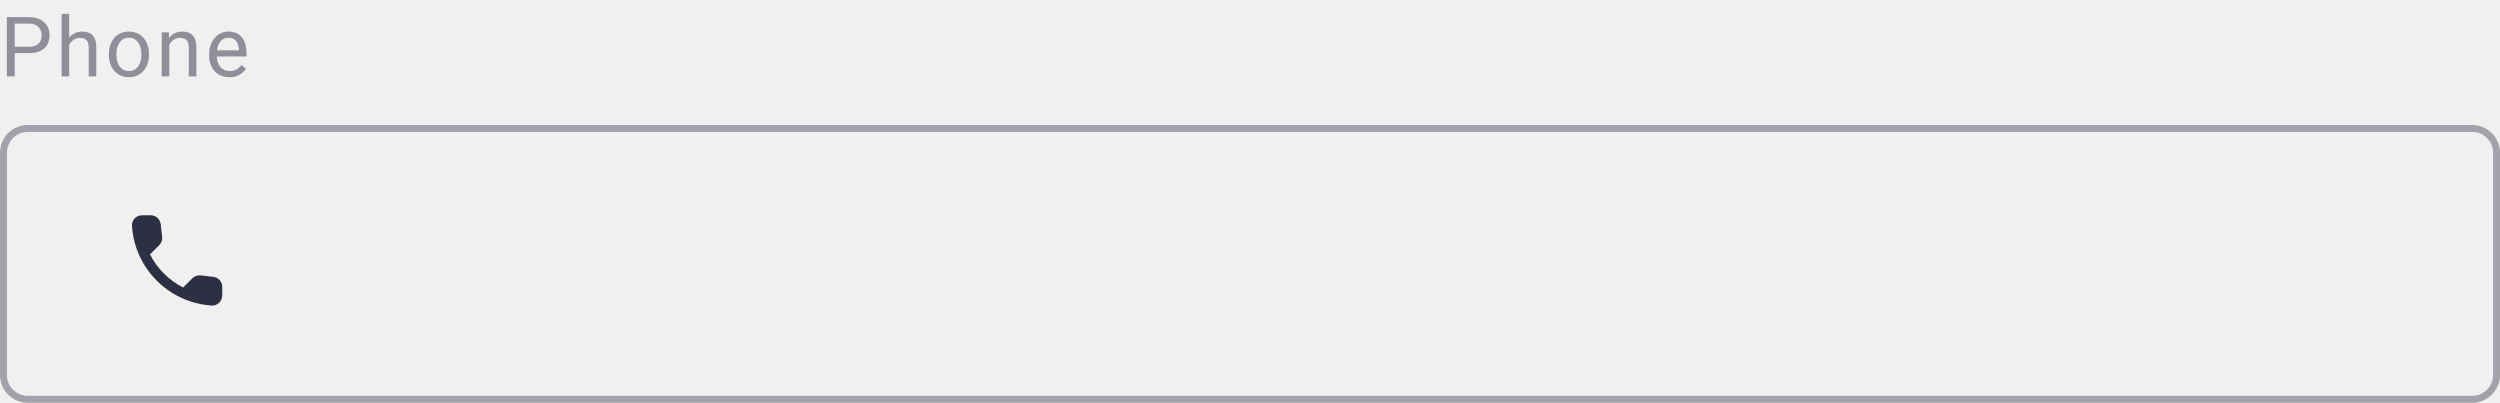
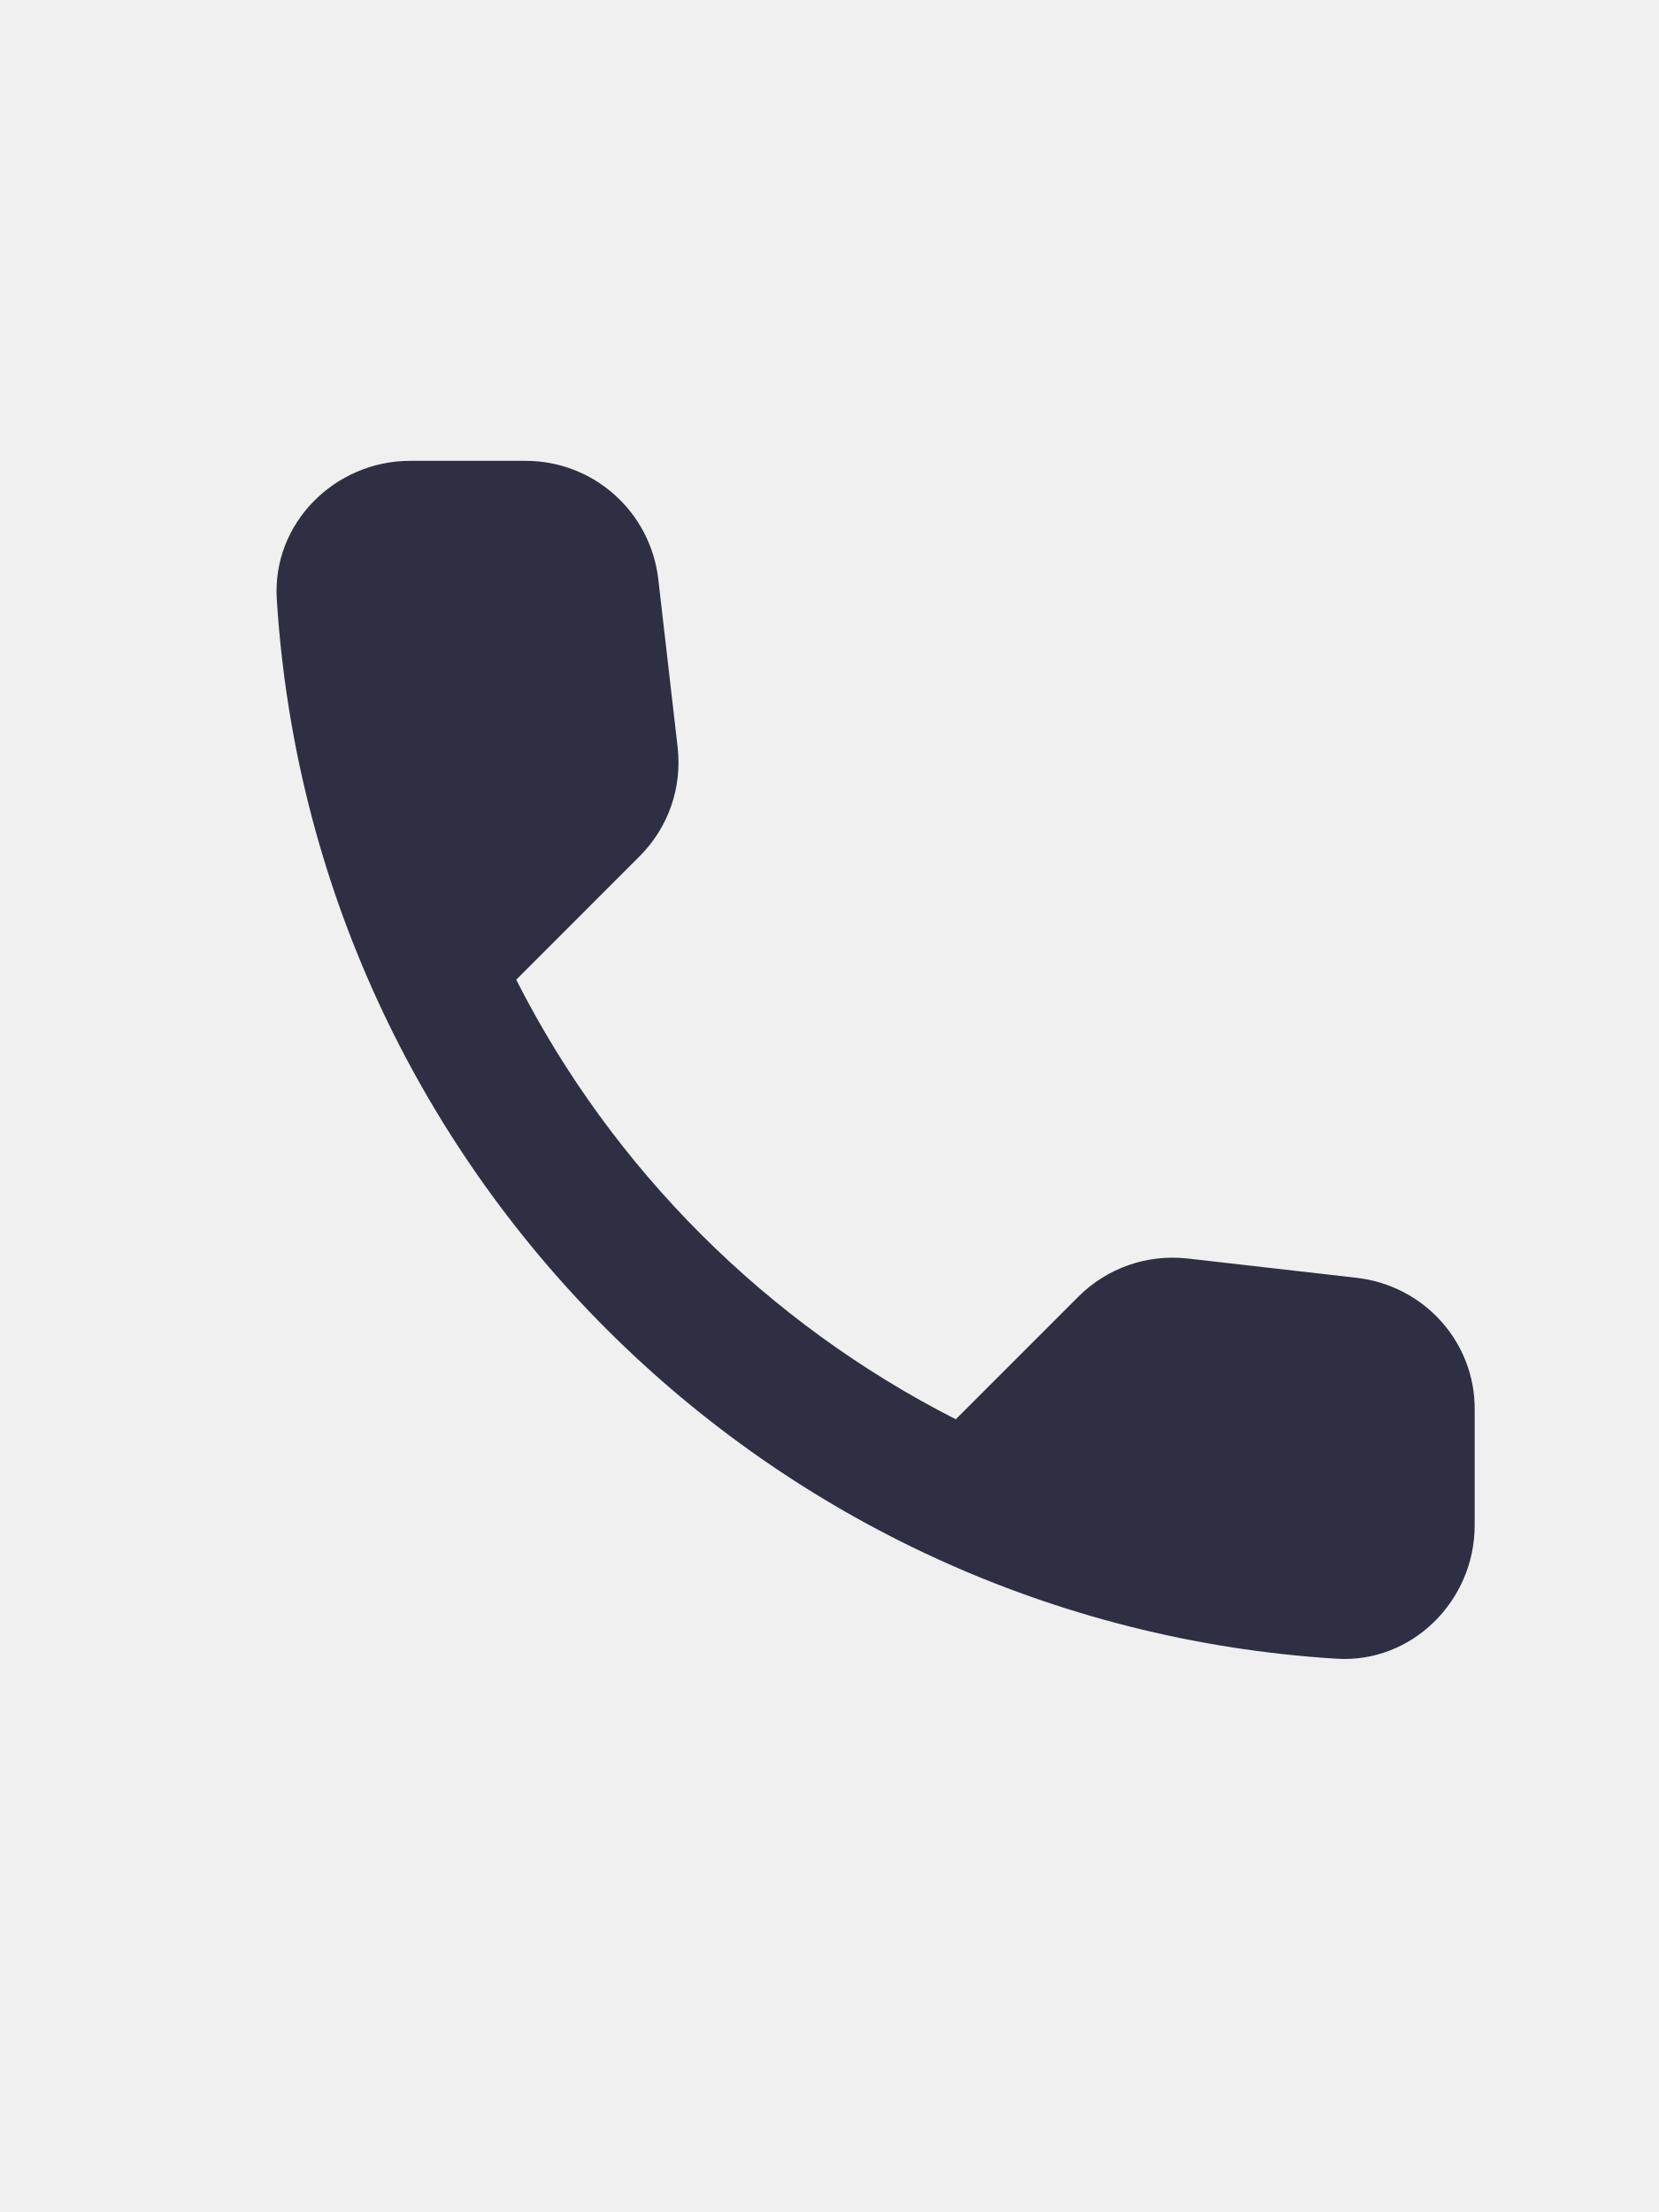
- <svg xmlns="http://www.w3.org/2000/svg" width="360" height="58" viewBox="0 0 360 58" fill="none">
-   <rect x="0.5" y="18.5" width="359" height="39" rx="3.5" stroke="#2E2F42" stroke-opacity="0.4" />
-   <path d="M4.137 7.654H1.857V6.734H4.137C4.578 6.734 4.936 6.664 5.209 6.523C5.482 6.383 5.682 6.188 5.807 5.938C5.936 5.688 6 5.402 6 5.082C6 4.789 5.936 4.514 5.807 4.256C5.682 3.998 5.482 3.791 5.209 3.635C4.936 3.475 4.578 3.395 4.137 3.395H2.121V11H0.99V2.469H4.137C4.781 2.469 5.326 2.58 5.771 2.803C6.217 3.025 6.555 3.334 6.785 3.729C7.016 4.119 7.131 4.566 7.131 5.07C7.131 5.617 7.016 6.084 6.785 6.471C6.555 6.857 6.217 7.152 5.771 7.355C5.326 7.555 4.781 7.654 4.137 7.654ZM9.96 2V11H8.876V2H9.96ZM9.703 7.59L9.251 7.572C9.255 7.139 9.32 6.738 9.445 6.371C9.57 6 9.746 5.678 9.972 5.404C10.199 5.131 10.468 4.92 10.781 4.771C11.097 4.619 11.447 4.543 11.83 4.543C12.142 4.543 12.423 4.586 12.673 4.672C12.923 4.754 13.136 4.887 13.312 5.07C13.492 5.254 13.628 5.492 13.722 5.785C13.816 6.074 13.863 6.428 13.863 6.846V11H12.773V6.834C12.773 6.502 12.724 6.236 12.627 6.037C12.529 5.834 12.386 5.688 12.199 5.598C12.011 5.504 11.781 5.457 11.507 5.457C11.238 5.457 10.992 5.514 10.769 5.627C10.55 5.74 10.361 5.896 10.201 6.096C10.044 6.295 9.921 6.523 9.832 6.781C9.746 7.035 9.703 7.305 9.703 7.59ZM15.679 7.9V7.766C15.679 7.309 15.745 6.885 15.878 6.494C16.011 6.1 16.202 5.758 16.452 5.469C16.702 5.176 17.005 4.949 17.36 4.789C17.716 4.625 18.114 4.543 18.556 4.543C19.001 4.543 19.401 4.625 19.757 4.789C20.116 4.949 20.421 5.176 20.671 5.469C20.925 5.758 21.118 6.1 21.251 6.494C21.384 6.885 21.45 7.309 21.45 7.766V7.9C21.45 8.357 21.384 8.781 21.251 9.172C21.118 9.562 20.925 9.904 20.671 10.197C20.421 10.486 20.118 10.713 19.763 10.877C19.411 11.037 19.013 11.117 18.567 11.117C18.122 11.117 17.722 11.037 17.366 10.877C17.011 10.713 16.706 10.486 16.452 10.197C16.202 9.904 16.011 9.562 15.878 9.172C15.745 8.781 15.679 8.357 15.679 7.9ZM16.763 7.766V7.9C16.763 8.217 16.8 8.516 16.874 8.797C16.948 9.074 17.06 9.32 17.208 9.535C17.36 9.75 17.55 9.92 17.776 10.045C18.003 10.166 18.267 10.227 18.567 10.227C18.864 10.227 19.124 10.166 19.347 10.045C19.573 9.92 19.761 9.75 19.909 9.535C20.058 9.32 20.169 9.074 20.243 8.797C20.321 8.516 20.36 8.217 20.36 7.9V7.766C20.36 7.453 20.321 7.158 20.243 6.881C20.169 6.6 20.056 6.352 19.903 6.137C19.755 5.918 19.567 5.746 19.341 5.621C19.118 5.496 18.857 5.434 18.556 5.434C18.259 5.434 17.997 5.496 17.77 5.621C17.548 5.746 17.36 5.918 17.208 6.137C17.06 6.352 16.948 6.6 16.874 6.881C16.8 7.158 16.763 7.453 16.763 7.766ZM24.374 6.014V11H23.29V4.66H24.315L24.374 6.014ZM24.116 7.59L23.665 7.572C23.669 7.139 23.733 6.738 23.858 6.371C23.983 6 24.159 5.678 24.385 5.404C24.612 5.131 24.881 4.92 25.194 4.771C25.51 4.619 25.86 4.543 26.243 4.543C26.555 4.543 26.837 4.586 27.087 4.672C27.337 4.754 27.549 4.887 27.725 5.07C27.905 5.254 28.042 5.492 28.135 5.785C28.229 6.074 28.276 6.428 28.276 6.846V11H27.186V6.834C27.186 6.502 27.137 6.236 27.04 6.037C26.942 5.834 26.799 5.688 26.612 5.598C26.424 5.504 26.194 5.457 25.921 5.457C25.651 5.457 25.405 5.514 25.182 5.627C24.963 5.74 24.774 5.896 24.614 6.096C24.458 6.295 24.334 6.523 24.245 6.781C24.159 7.035 24.116 7.305 24.116 7.59ZM33.033 11.117C32.592 11.117 32.191 11.043 31.832 10.895C31.477 10.742 31.17 10.529 30.912 10.256C30.658 9.982 30.463 9.658 30.326 9.283C30.189 8.908 30.121 8.498 30.121 8.053V7.807C30.121 7.291 30.197 6.832 30.35 6.43C30.502 6.023 30.709 5.68 30.971 5.398C31.233 5.117 31.529 4.904 31.861 4.76C32.193 4.615 32.537 4.543 32.893 4.543C33.346 4.543 33.736 4.621 34.065 4.777C34.397 4.934 34.668 5.152 34.879 5.434C35.09 5.711 35.246 6.039 35.348 6.418C35.449 6.793 35.5 7.203 35.5 7.648V8.135H30.766V7.25H34.416V7.168C34.401 6.887 34.342 6.613 34.24 6.348C34.143 6.082 33.986 5.863 33.772 5.691C33.557 5.52 33.264 5.434 32.893 5.434C32.647 5.434 32.42 5.486 32.213 5.592C32.006 5.693 31.828 5.846 31.68 6.049C31.531 6.252 31.416 6.5 31.334 6.793C31.252 7.086 31.211 7.424 31.211 7.807V8.053C31.211 8.354 31.252 8.637 31.334 8.902C31.42 9.164 31.543 9.395 31.703 9.594C31.867 9.793 32.065 9.949 32.295 10.062C32.529 10.176 32.795 10.232 33.092 10.232C33.475 10.232 33.799 10.154 34.065 9.998C34.33 9.842 34.563 9.633 34.762 9.371L35.418 9.893C35.281 10.1 35.108 10.297 34.897 10.484C34.686 10.672 34.426 10.824 34.117 10.941C33.813 11.059 33.451 11.117 33.033 11.117Z" fill="#8E8F99" />
-   <g clip-path="url(#clip0_297083_8302)">
-     <path d="M30.726 39.865L28.888 39.655C28.447 39.605 28.012 39.757 27.701 40.068L26.37 41.399C24.322 40.357 22.643 38.685 21.601 36.63L22.939 35.291C23.251 34.98 23.403 34.546 23.352 34.105L23.142 32.281C23.055 31.55 22.44 31 21.702 31H20.45C19.632 31 18.952 31.68 19.003 32.498C19.386 38.678 24.329 43.614 30.502 43.997C31.32 44.048 32 43.368 32 42.55V41.298C32.007 40.567 31.457 39.952 30.726 39.865Z" fill="#2E2F42" />
+ <svg xmlns="http://www.w3.org/2000/svg" width="18" height="24" viewBox="0 0 18 24" fill="none">
+   <g clip-path="url(#clip0_297083_8305)">
+     <path d="M14.726 13.865L12.888 13.655C12.447 13.605 12.012 13.757 11.701 14.068L10.37 15.399C8.322 14.357 6.643 12.685 5.601 10.63L6.939 9.291C7.251 8.98 7.403 8.546 7.352 8.105L7.142 6.281C7.055 5.55 6.44 5 5.702 5H4.45C3.632 5 2.952 5.68 3.003 6.498C3.386 12.678 8.329 17.614 14.502 17.997C15.32 18.048 16 17.368 16 16.55V15.298C16.007 14.567 15.457 13.952 14.726 13.865Z" fill="#2E2F42" />
  </g>
  <defs>
-     <clipPath id="clip0_297083_8302">
-       <rect width="18" height="24" fill="white" transform="translate(16 26)" />
+     <clipPath id="clip0_297083_8305">
+       <rect width="18" height="24" fill="white" />
    </clipPath>
  </defs>
</svg>
